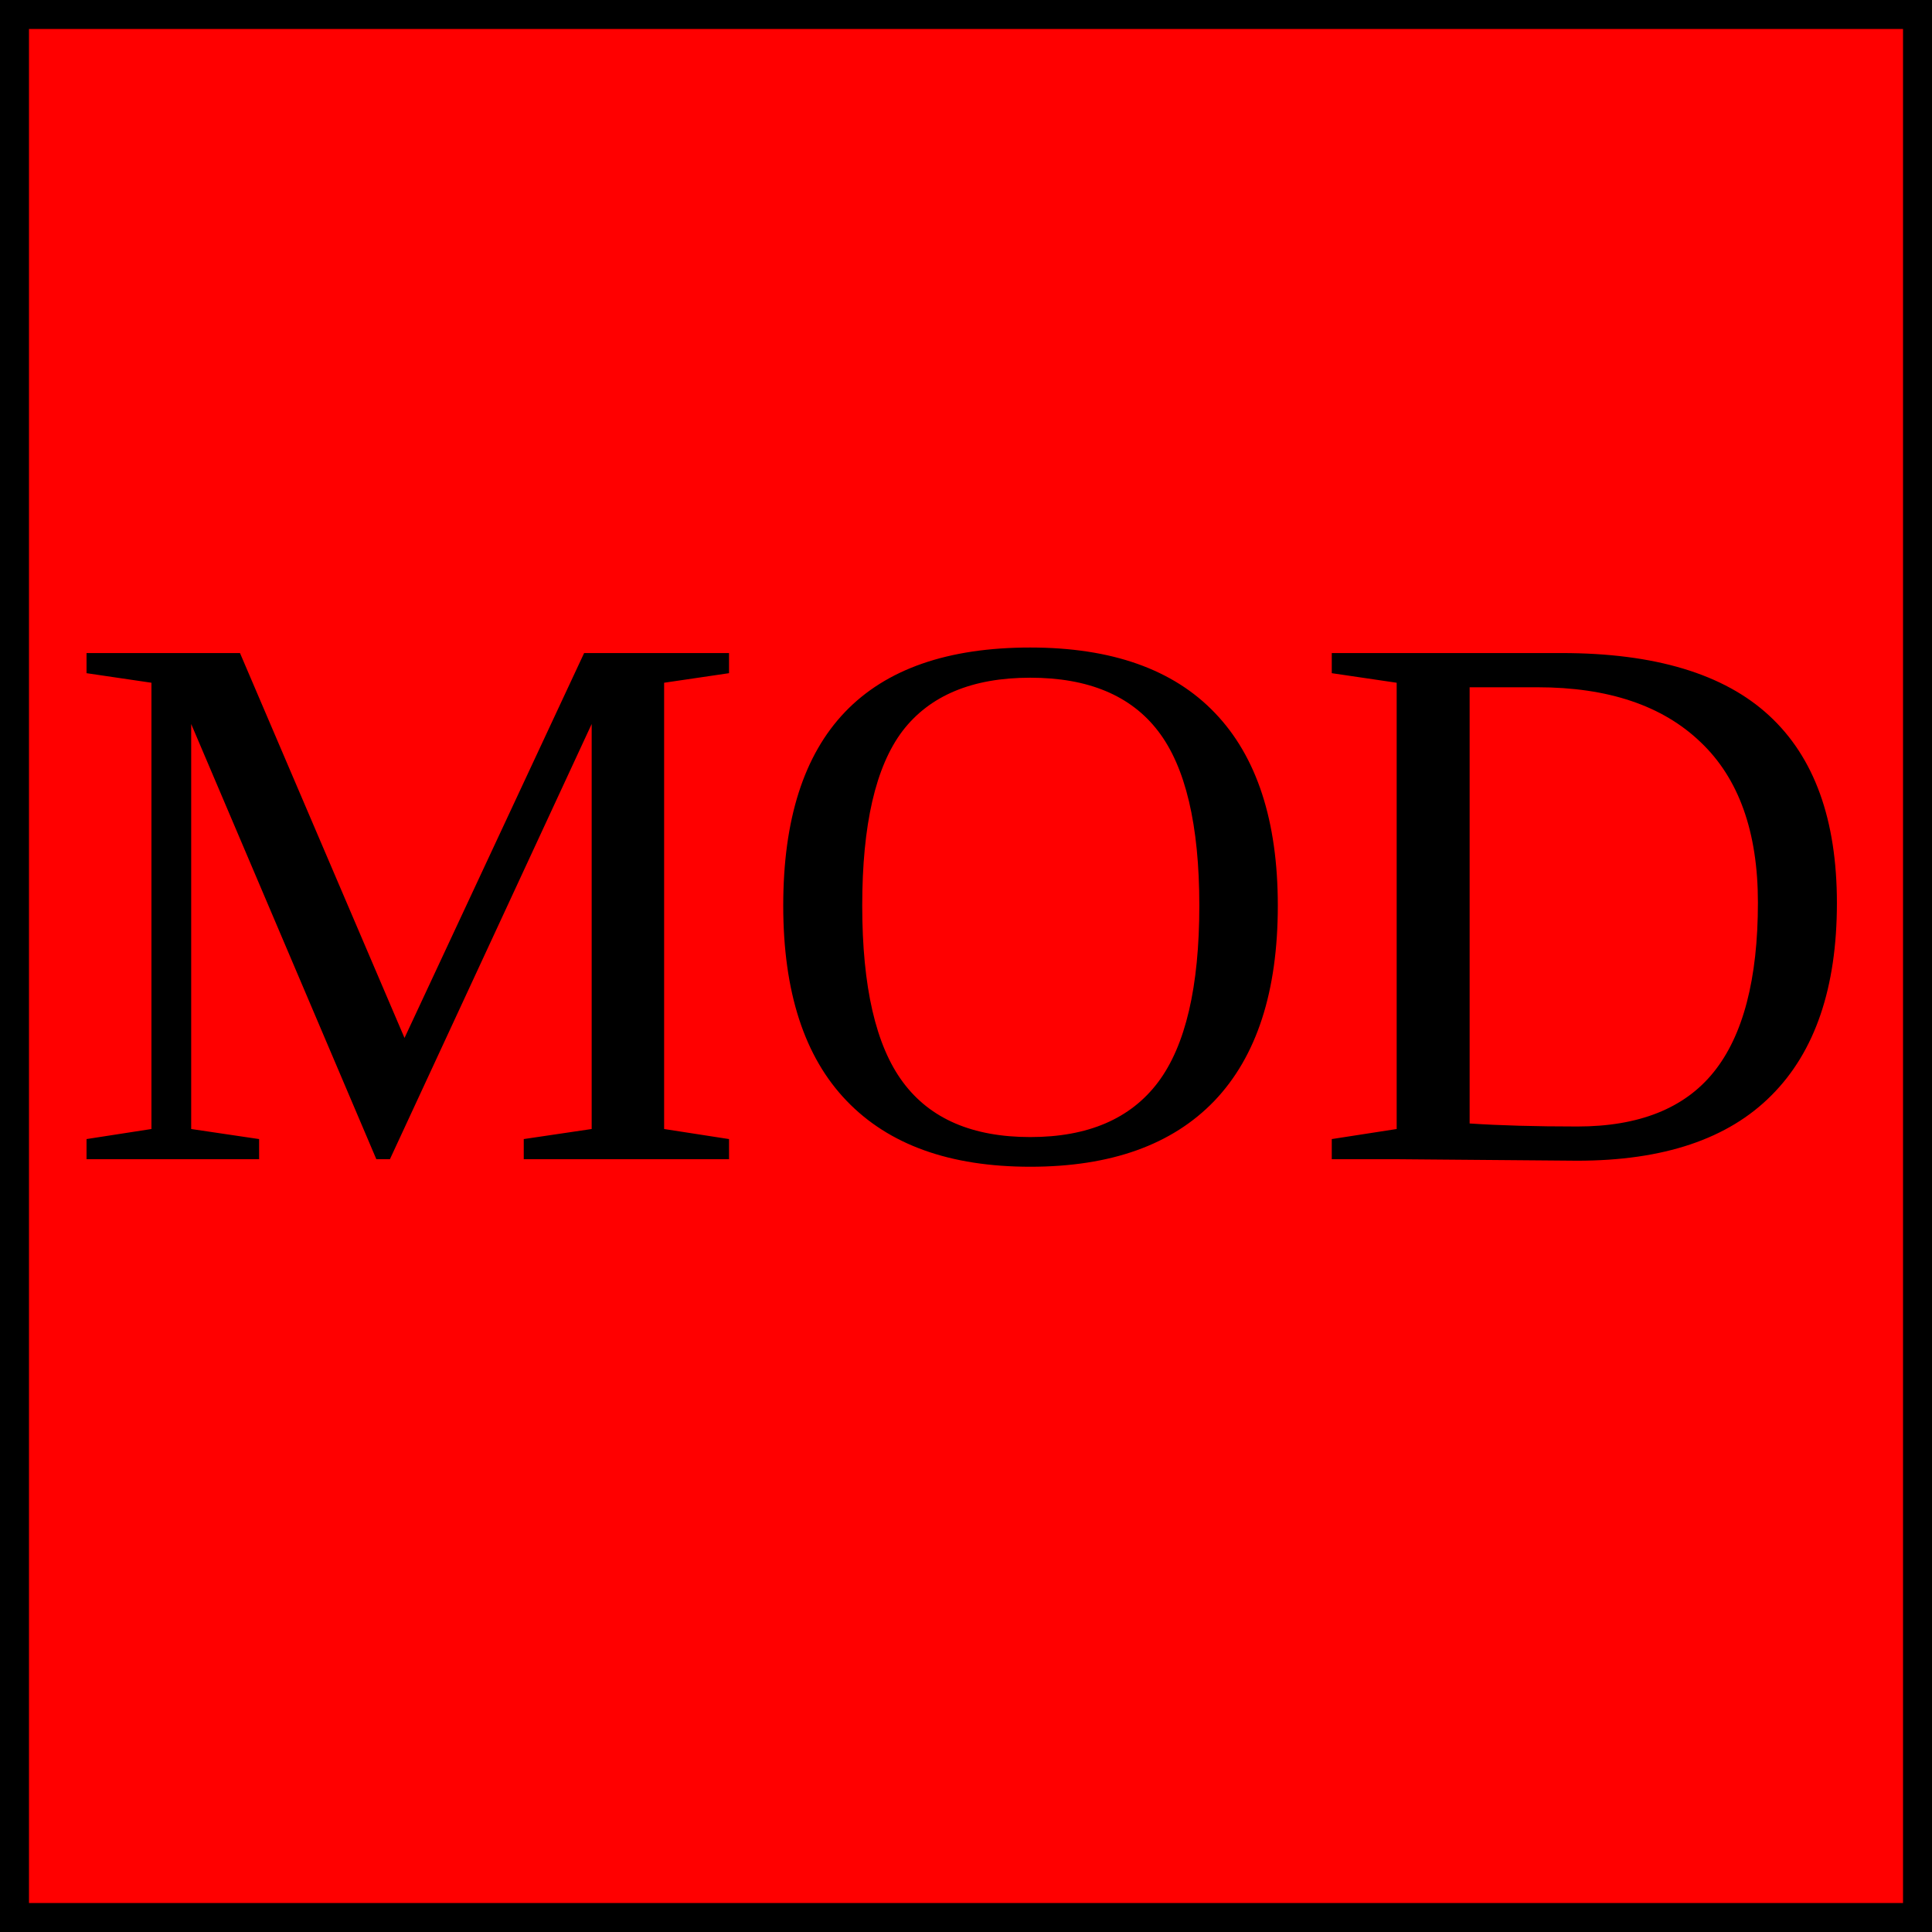
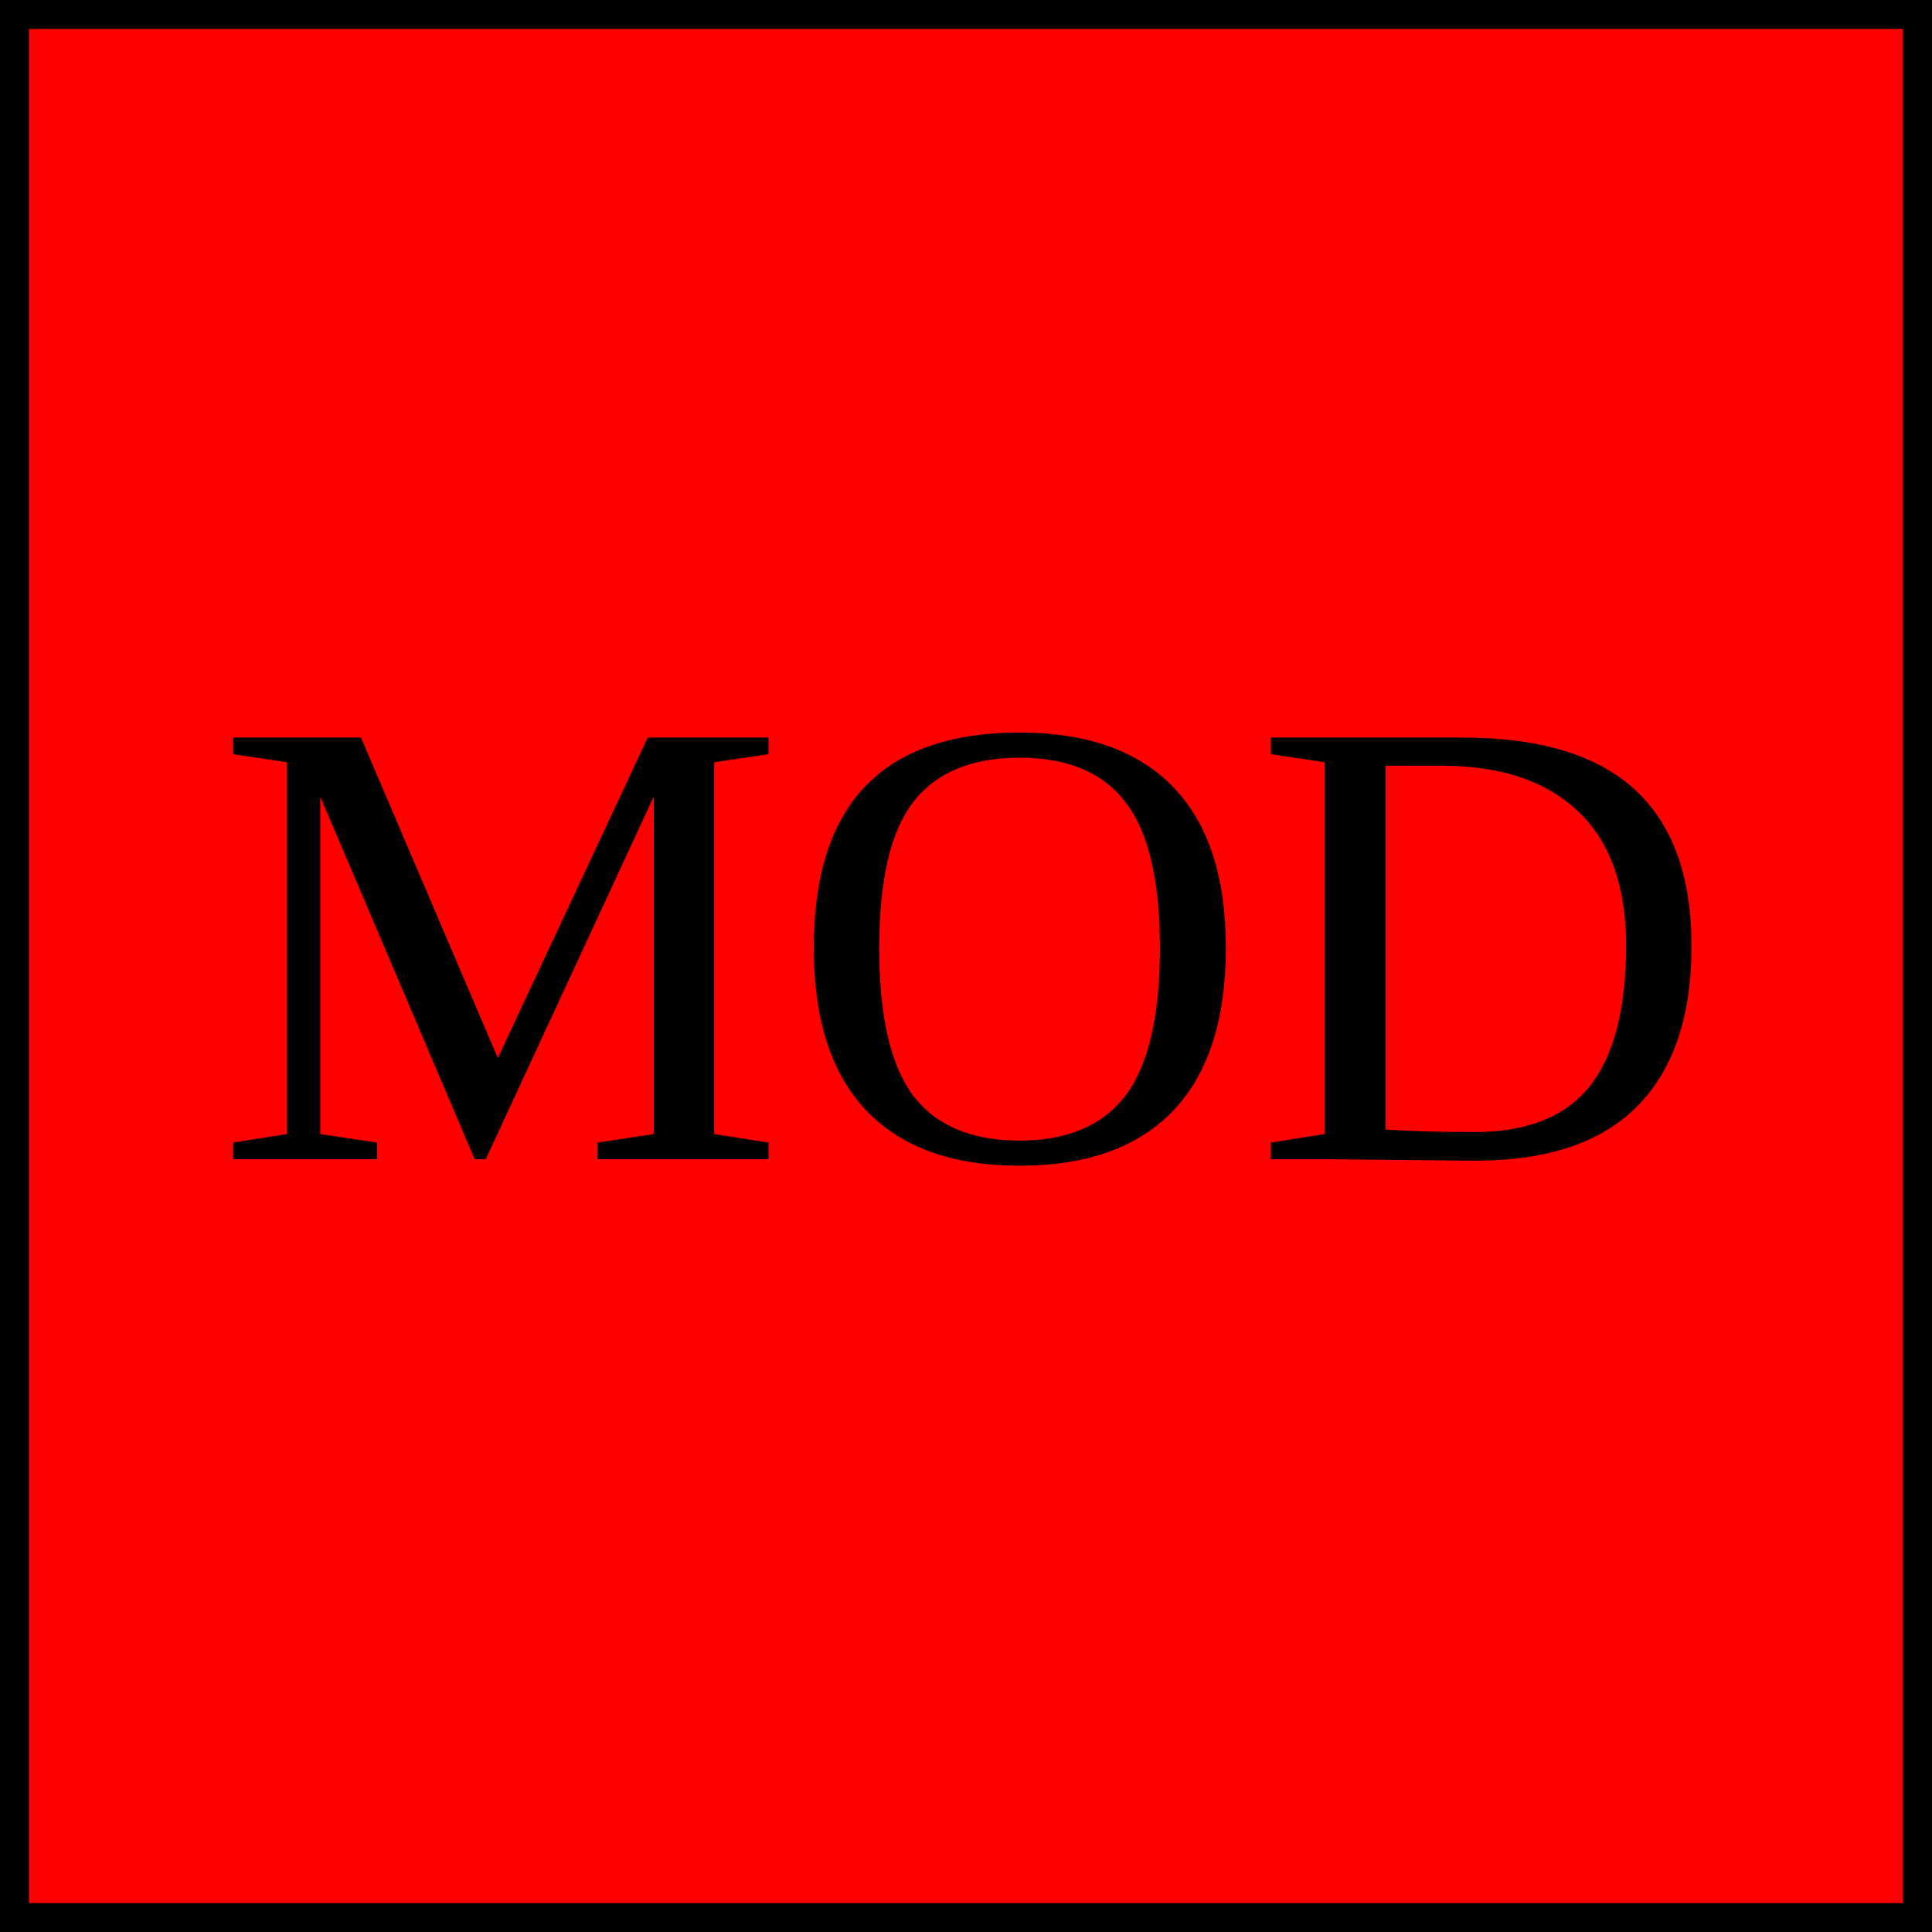
<svg xmlns="http://www.w3.org/2000/svg" width="60" height="60">
  <rect width="100%" height="100%" fill="red" stroke="black" stroke-width="3%" />
-   <text text-anchor="middle" x="50%" y="60%" font-size="24">MOD</text>
+   <text text-anchor="middle" x="50%" y="60%" font-size="20">MOD</text>
</svg>
